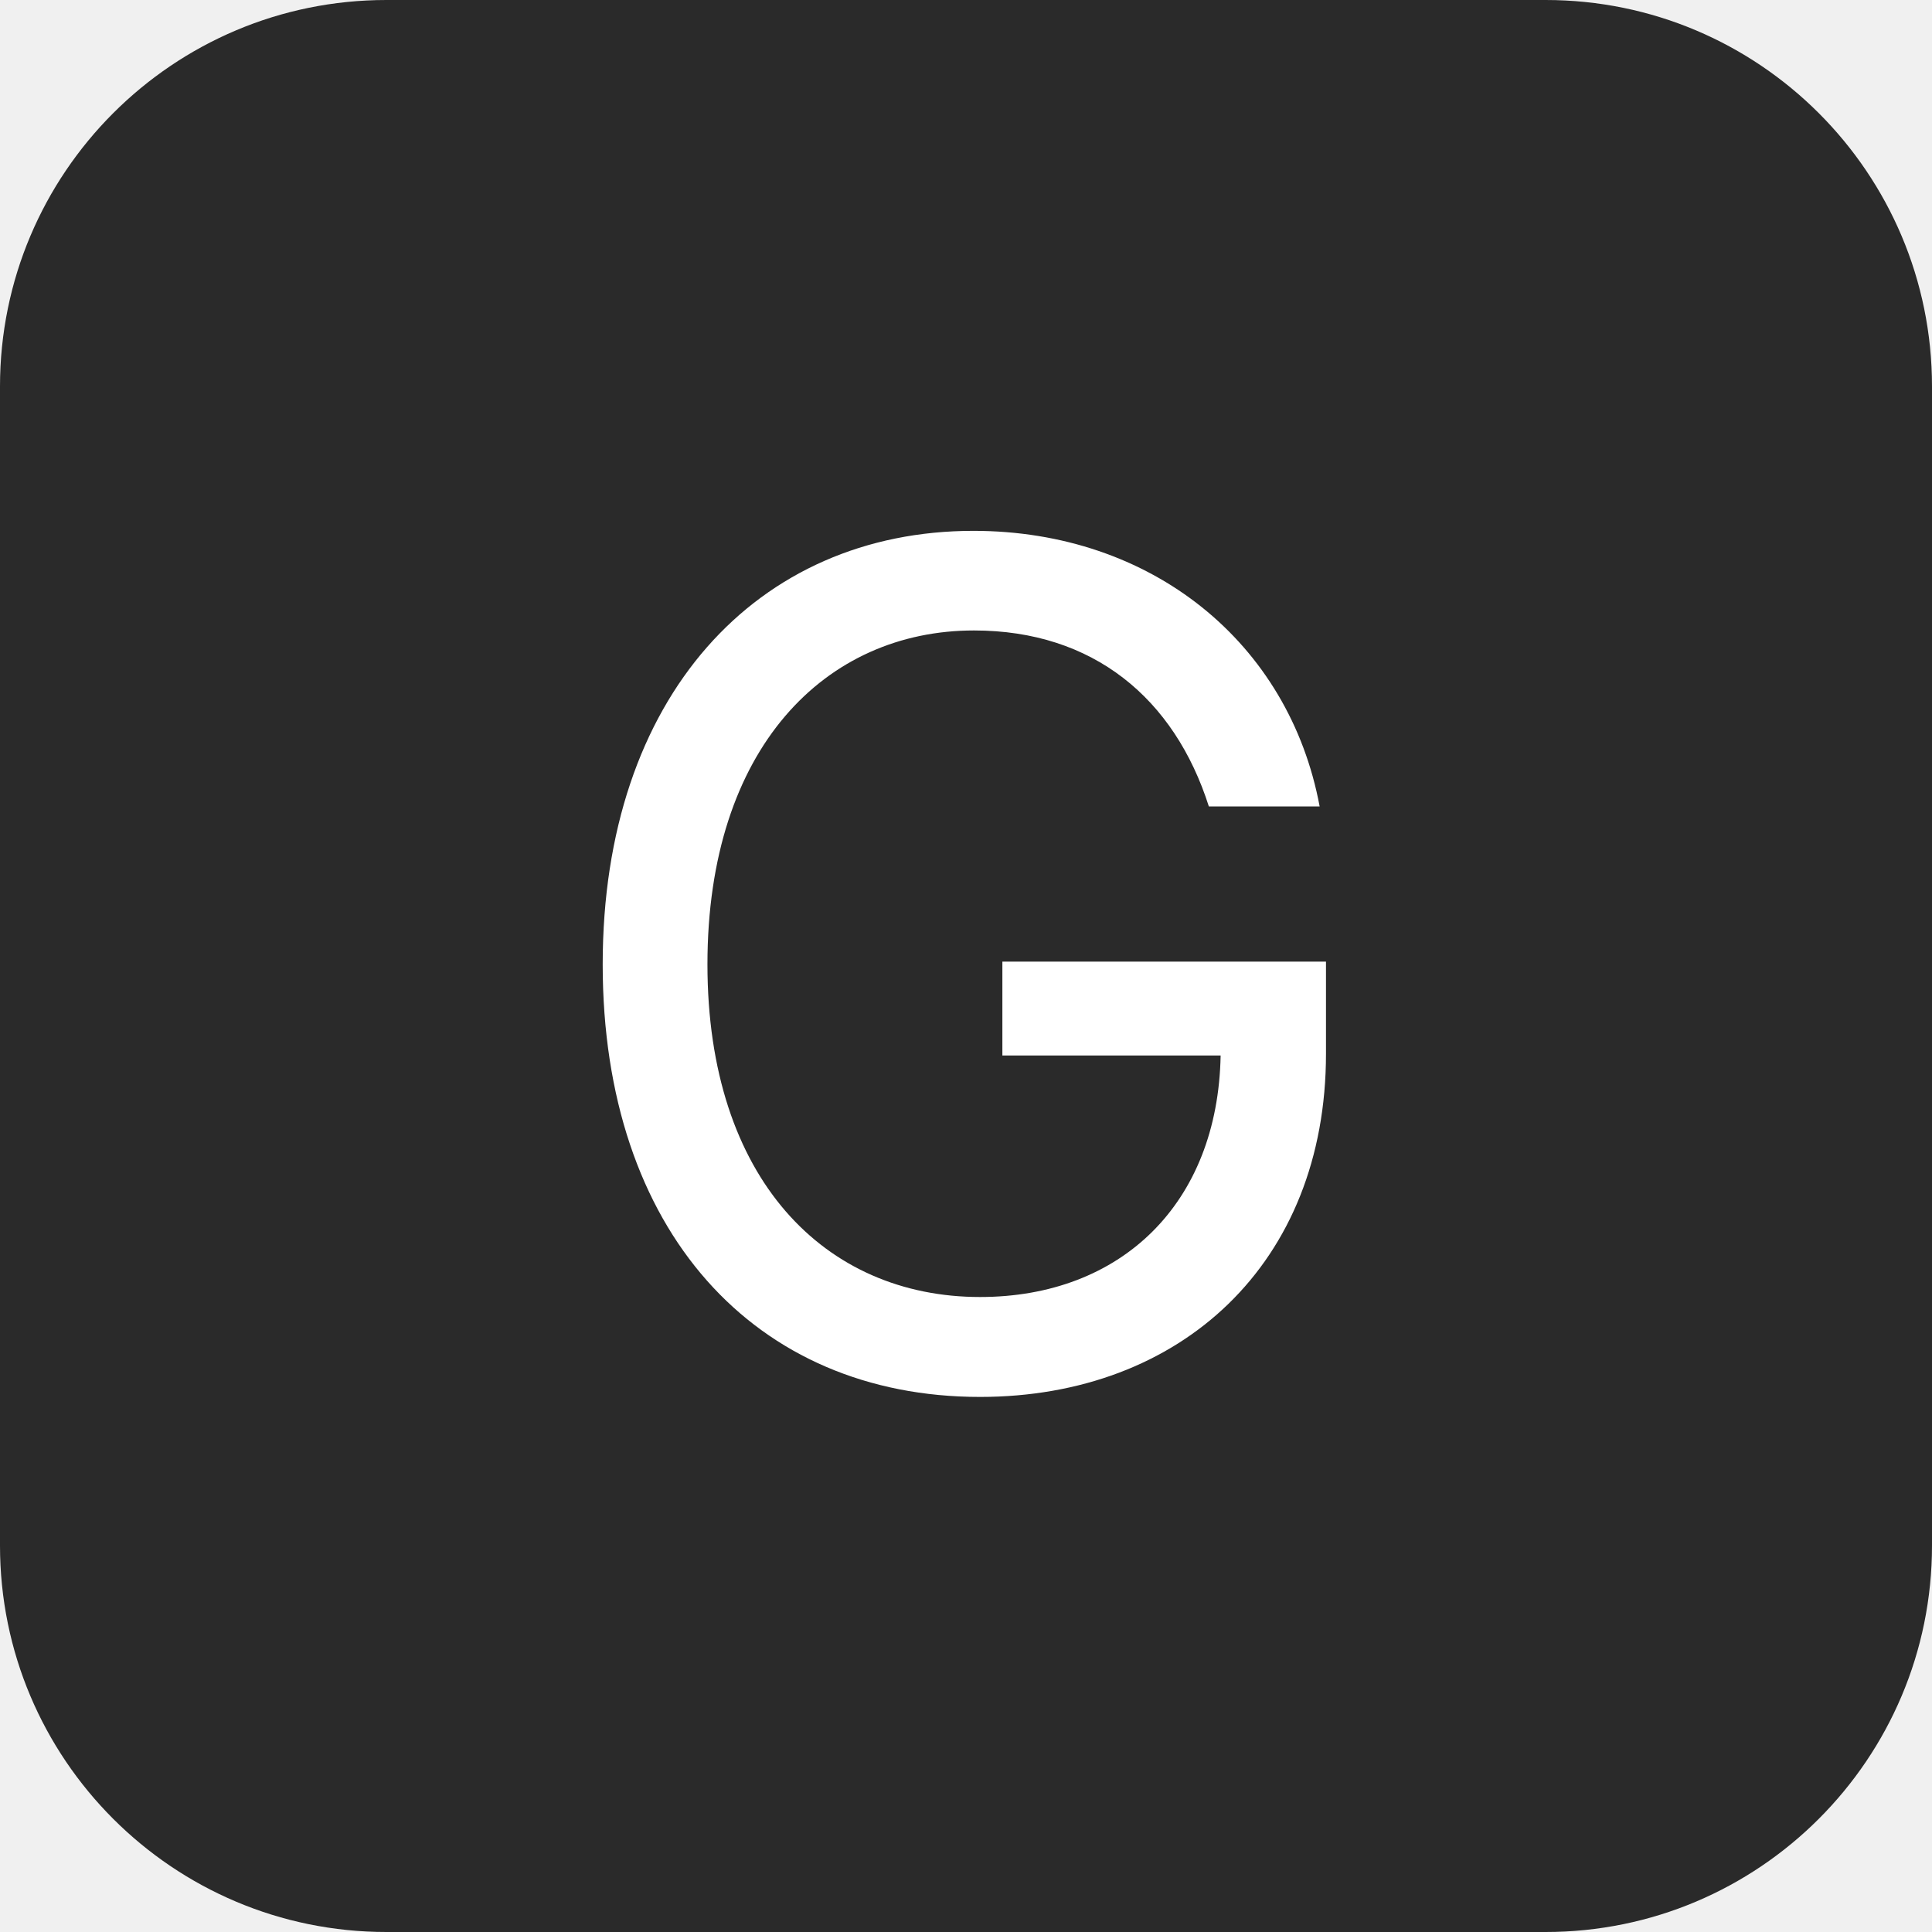
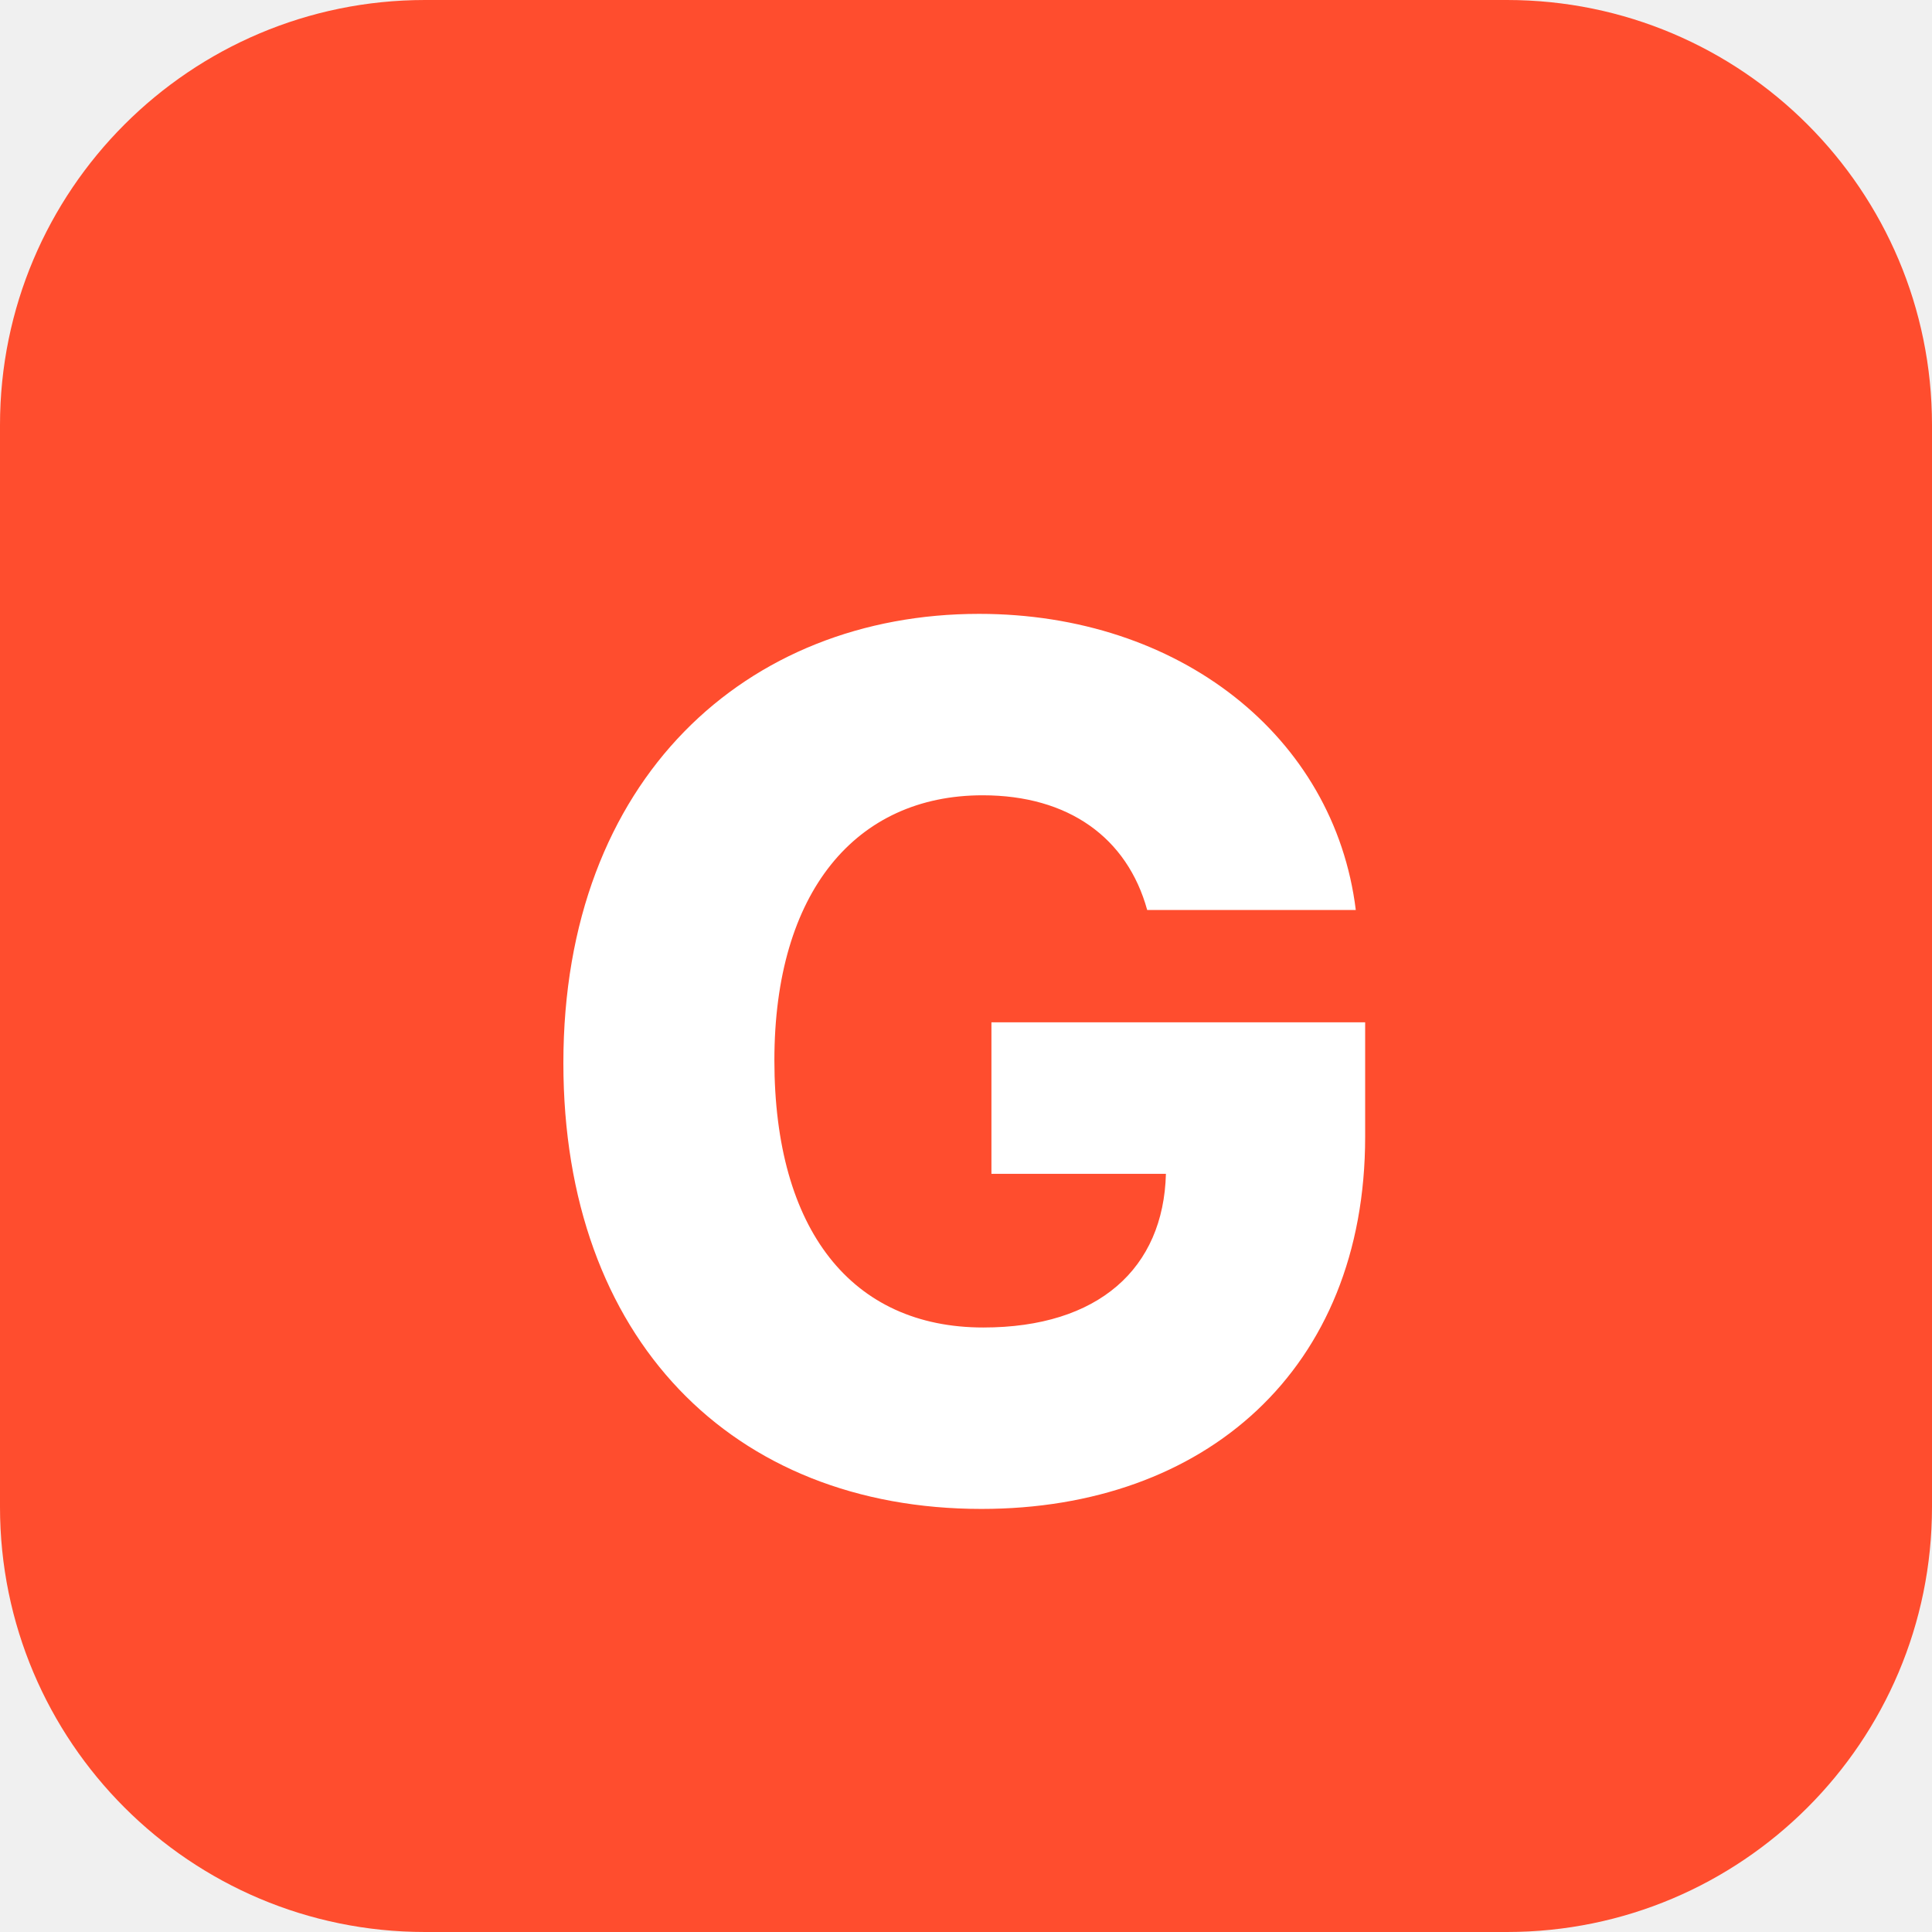
- <svg xmlns="http://www.w3.org/2000/svg" viewBox="0 0 100 100" width="100" height="100">
-   <rect width="100" height="100" rx="20" fill="#2a2a2a" />
-   <text x="50%" y="50%" dominant-baseline="middle" text-anchor="middle" font-family="Inter, sans-serif" font-size="60" fill="#ffffff">G</text>
+ <svg xmlns="http://www.w3.org/2000/svg" viewBox="0 0 100 100">
+   <rect width="100" height="100" rx="22" fill="#ff4d2e" />
+   <text x="50" y="54" dominant-baseline="middle" text-anchor="middle" font-family="Inter, Arial, sans-serif" font-weight="800" font-size="62" fill="#fff">G</text>
</svg>
